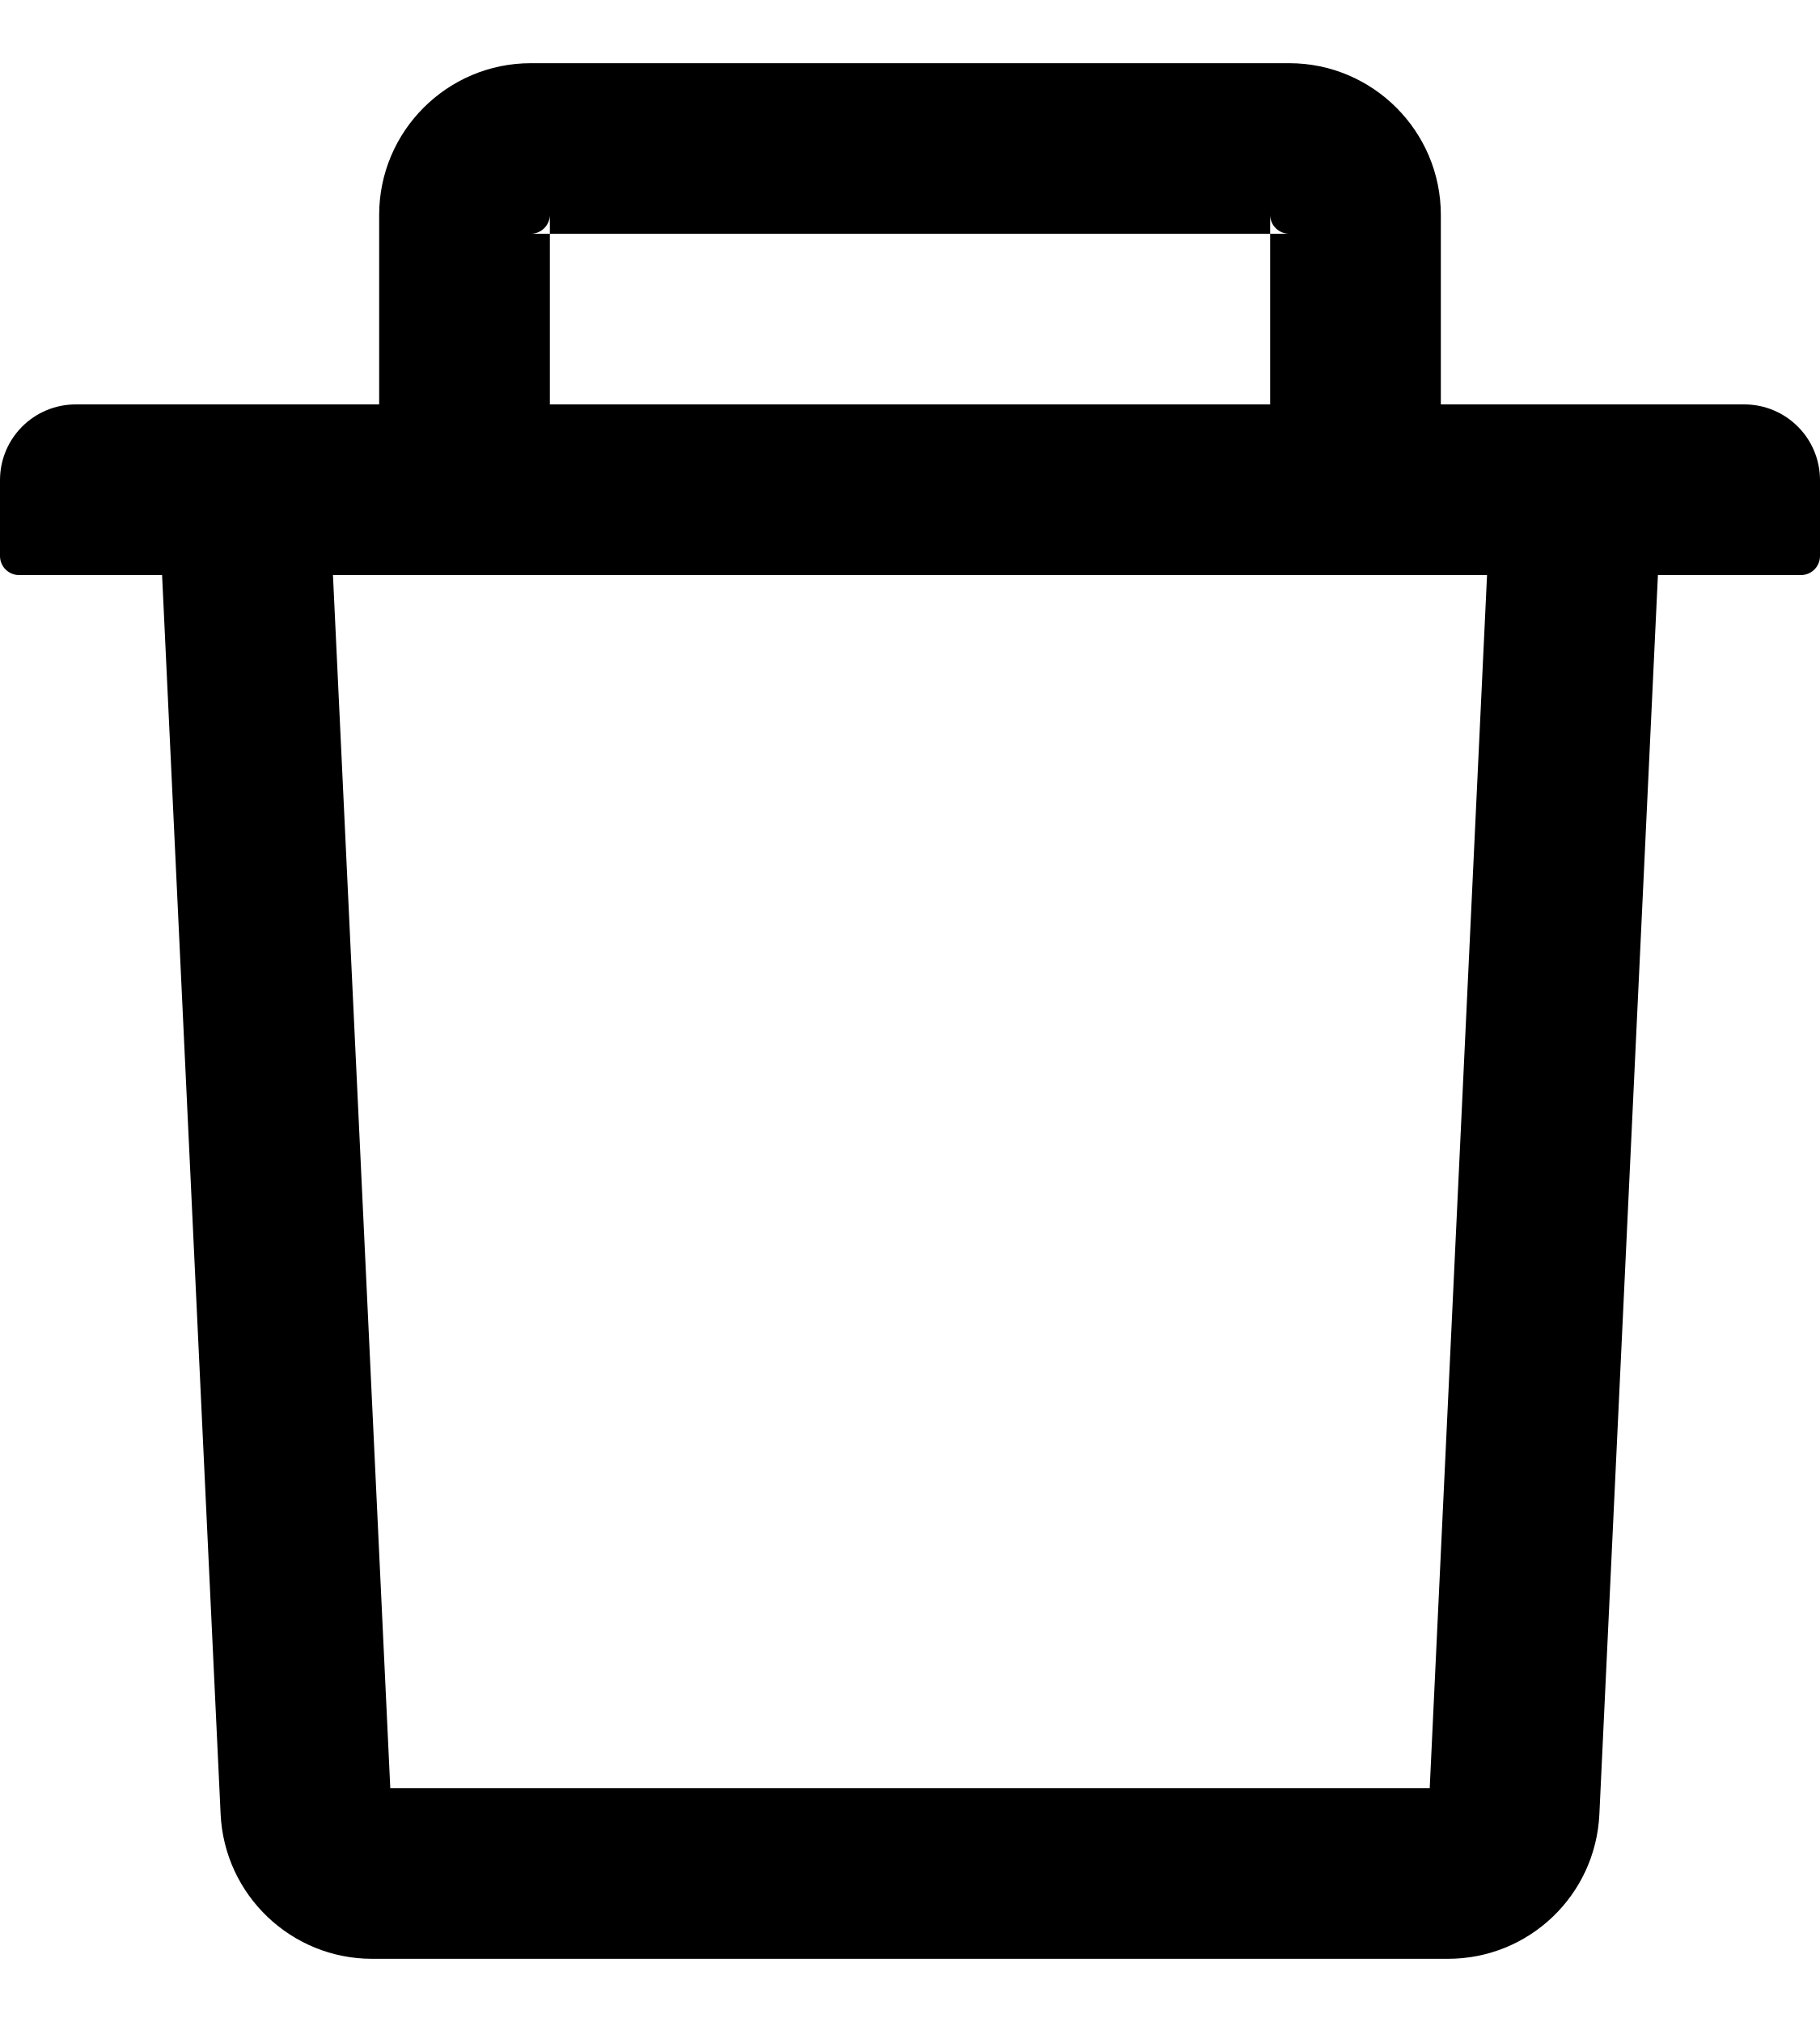
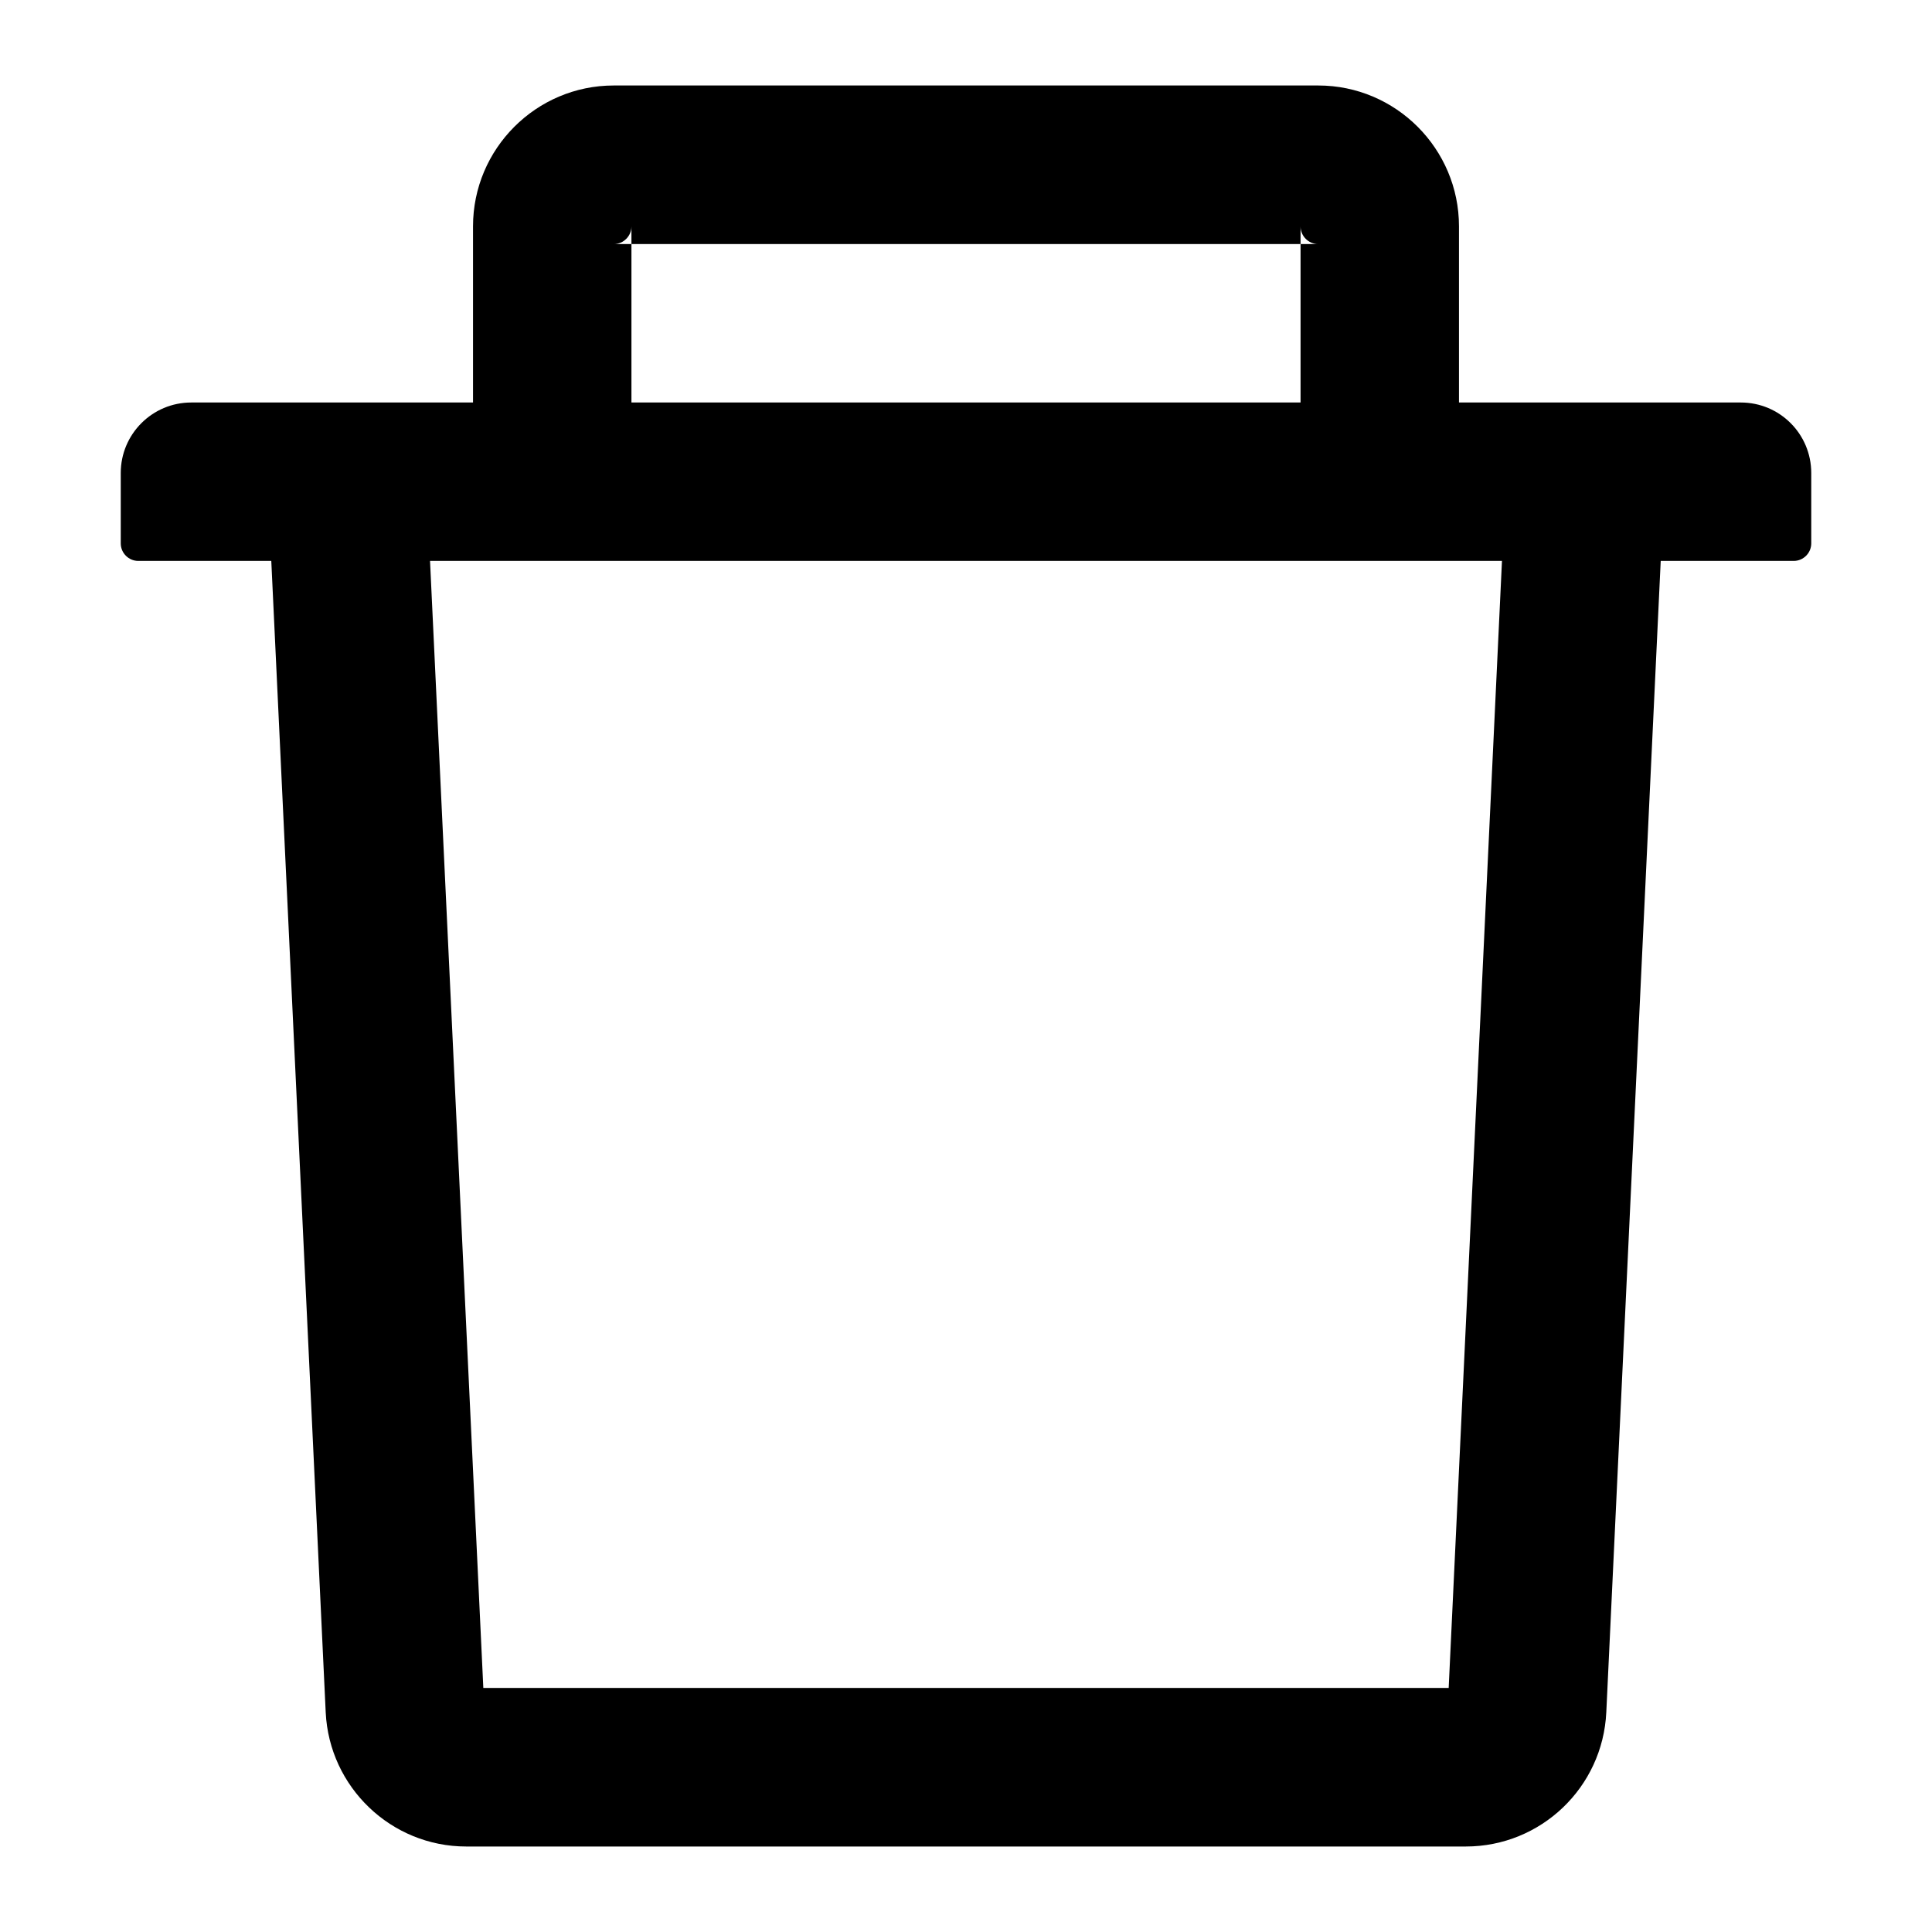
- <svg xmlns="http://www.w3.org/2000/svg" viewBox="0 0 18 20">
-   <path d="M5.438 2.312H5.25C5.353 2.312 5.438 2.228 5.438 2.125V2.312H12.562V2.125C12.562 2.228 12.647 2.312 12.75 2.312H12.562V4H14.25V2.125C14.25 1.298 13.577 0.625 12.75 0.625H5.25C4.423 0.625 3.75 1.298 3.75 2.125V4H5.438V2.312ZM17.25 4H0.75C0.335 4 0 4.335 0 4.75V5.5C0 5.603 0.084 5.688 0.188 5.688H1.603L2.182 17.945C2.22 18.744 2.88 19.375 3.68 19.375H14.32C15.122 19.375 15.78 18.747 15.818 17.945L16.397 5.688H17.812C17.916 5.688 18 5.603 18 5.5V4.75C18 4.335 17.665 4 17.25 4ZM14.14 17.688H3.86L3.293 5.688H14.707L14.14 17.688Z" />
+ <svg xmlns="http://www.w3.org/2000/svg" viewBox="0 0 12 12">
+   <path d="M3.922 1.516H3.812C3.873 1.516 3.922 1.466 3.922 1.406V1.516H8.078V1.406C8.078 1.466 8.127 1.516 8.188 1.516H8.078V2.5H9.062V1.406C9.062 0.924 8.67 0.531 8.188 0.531H3.812C3.33 0.531 2.938 0.924 2.938 1.406V2.5H3.922V1.516ZM10.812 2.5H1.188C0.946 2.5 0.75 2.696 0.75 2.938V3.375C0.75 3.435 0.799 3.484 0.859 3.484H1.685L2.023 10.635C2.045 11.101 2.43 11.469 2.896 11.469H9.104C9.571 11.469 9.955 11.102 9.977 10.635L10.315 3.484H11.141C11.201 3.484 11.25 3.435 11.25 3.375V2.938C11.25 2.696 11.055 2.5 10.812 2.5ZM8.998 10.484H3.002L2.671 3.484H9.329L8.998 10.484Z" />
</svg>
